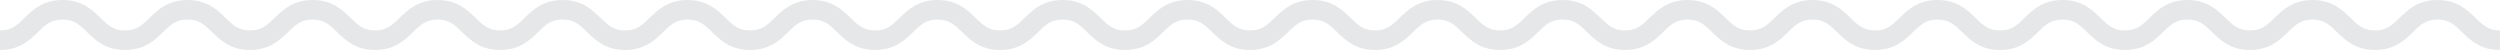
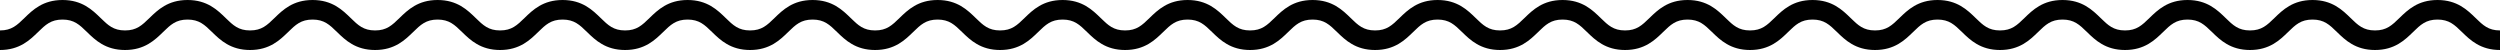
<svg xmlns="http://www.w3.org/2000/svg" version="1.1" id="Layer_2" x="0px" y="0px" width="1150px" height="23px" viewBox="0 0 1150 23" enable-background="new 0 0 1150 23" xml:space="preserve">
  <g>
-     <path fill="#E6E7E8" d="M1150,23c-9.017,0-13.728-4.589-17.514-8.276c-3.412-3.323-5.877-5.724-11.234-5.724 c-5.358,0-7.823,2.401-11.235,5.724c-3.786,3.688-8.497,8.276-17.514,8.276s-13.728-4.589-17.514-8.276 c-3.412-3.323-5.877-5.724-11.234-5.724s-7.822,2.401-11.234,5.724c-3.786,3.688-8.497,8.276-17.514,8.276 s-13.729-4.589-17.515-8.276C1014.08,11.401,1011.615,9,1006.257,9c-5.357,0-7.822,2.401-11.234,5.724 C991.236,18.411,986.525,23,977.509,23s-13.728-4.589-17.514-8.276C956.583,11.401,954.118,9,948.761,9s-7.822,2.401-11.234,5.724 C933.74,18.411,929.028,23,920.012,23s-13.729-4.589-17.515-8.276C899.085,11.401,896.62,9,891.263,9s-7.822,2.401-11.234,5.724 C876.242,18.411,871.53,23,862.514,23s-13.729-4.589-17.515-8.276C841.587,11.401,839.122,9,833.764,9 c-5.355,0-7.82,2.4-11.231,5.723C818.747,18.411,814.036,23,805.021,23c-9.017,0-13.729-4.589-17.515-8.276 C784.094,11.401,781.629,9,776.271,9c-5.356,0-7.821,2.401-11.232,5.723C761.253,18.411,756.542,23,747.526,23 c-9.017,0-13.729-4.589-17.514-8.277C726.602,11.401,724.137,9,718.779,9s-7.821,2.401-11.233,5.723 C703.761,18.411,699.049,23,690.032,23c-9.016,0-13.727-4.589-17.512-8.276C669.109,11.401,666.645,9,661.287,9 s-7.822,2.401-11.234,5.724C646.267,18.411,641.556,23,632.539,23s-13.729-4.589-17.515-8.276C611.612,11.401,609.147,9,603.788,9 c-5.357,0-7.822,2.401-11.234,5.724C588.768,18.411,584.057,23,575.04,23c-9.016,0-13.728-4.589-17.514-8.276 C554.115,11.401,551.65,9,546.292,9s-7.823,2.401-11.234,5.724C531.272,18.411,526.561,23,517.544,23 c-9.017,0-13.729-4.589-17.514-8.276C496.619,11.401,494.153,9,488.796,9c-5.358,0-7.823,2.401-11.235,5.724 C473.774,18.411,469.062,23,460.046,23c-9.017,0-13.729-4.589-17.516-8.276C439.118,11.401,436.653,9,431.293,9 c-5.358,0-7.823,2.401-11.235,5.724C416.272,18.411,411.56,23,402.543,23s-13.729-4.589-17.515-8.276 C381.616,11.401,379.151,9,373.792,9c-5.358,0-7.823,2.401-11.235,5.724C358.771,18.411,354.059,23,345.042,23 s-13.729-4.589-17.515-8.276C324.114,11.401,321.649,9,316.291,9s-7.824,2.401-11.236,5.724C301.269,18.411,296.556,23,287.539,23 c-9.018,0-13.729-4.589-17.516-8.276C266.611,11.401,264.145,9,258.786,9c-5.357,0-7.822,2.401-11.234,5.724 C243.767,18.411,239.055,23,230.039,23c-9.017,0-13.729-4.589-17.515-8.276C209.112,11.401,206.647,9,201.289,9 s-7.824,2.401-11.236,5.724C186.267,18.411,181.555,23,172.538,23c-9.018,0-13.73-4.589-17.517-8.276 C151.609,11.401,149.144,9,143.784,9c-5.36,0-7.825,2.401-11.238,5.724c-3.787,3.687-8.5,8.276-17.517,8.276 c-9.018,0-13.73-4.589-17.517-8.276C94.099,11.401,91.633,9,86.273,9s-7.826,2.401-11.239,5.724C71.249,18.411,66.536,23,57.518,23 C48.5,23,43.787,18.412,40,14.724C36.586,11.401,34.12,9,28.759,9s-7.827,2.401-11.24,5.724C13.732,18.411,9.019,23,0,23v-9 c5.361,0,7.827-2.401,11.241-5.724C15.028,4.588,19.741,0,28.759,0s13.731,4.588,17.519,8.276C49.691,11.599,52.157,14,57.518,14 c5.36,0,7.825-2.401,11.238-5.724C72.543,4.589,77.255,0,86.273,0s13.73,4.589,17.517,8.276c3.413,3.323,5.879,5.724,11.239,5.724 s7.826-2.401,11.238-5.724C130.054,4.589,134.767,0,143.784,0s13.73,4.589,17.517,8.276c3.412,3.323,5.878,5.724,11.237,5.724 c5.358,0,7.824-2.401,11.236-5.724C187.56,4.589,192.272,0,201.289,0c9.017,0,13.729,4.589,17.515,8.276 c3.412,3.323,5.877,5.724,11.235,5.724c5.357,0,7.822-2.401,11.234-5.724C245.059,4.589,249.77,0,258.786,0 c9.017,0,13.729,4.589,17.516,8.276C279.714,11.599,282.18,14,287.539,14c5.359,0,7.824-2.401,11.236-5.724 C302.562,4.589,307.274,0,316.291,0c9.017,0,13.729,4.589,17.515,8.276c3.412,3.323,5.877,5.724,11.236,5.724 c5.359,0,7.824-2.401,11.236-5.724C360.063,4.589,364.775,0,373.792,0c9.017,0,13.729,4.589,17.516,8.276 C394.72,11.599,397.185,14,402.543,14s7.823-2.401,11.235-5.724C417.565,4.589,422.277,0,431.293,0 c9.018,0,13.729,4.589,17.516,8.276c3.412,3.323,5.877,5.724,11.236,5.724c5.358,0,7.823-2.401,11.235-5.724 C475.067,4.589,479.779,0,488.796,0c9.016,0,13.728,4.589,17.514,8.276c3.412,3.323,5.877,5.724,11.235,5.724 c5.357,0,7.822-2.401,11.234-5.724C532.564,4.589,537.275,0,546.292,0c9.016,0,13.728,4.589,17.514,8.276 C567.217,11.599,569.682,14,575.04,14c5.357,0,7.822-2.401,11.234-5.724C590.061,4.589,594.771,0,603.788,0 c9.018,0,13.729,4.589,17.516,8.276c3.412,3.323,5.877,5.724,11.235,5.724c5.357,0,7.822-2.401,11.234-5.724 C647.56,4.589,652.271,0,661.287,0s13.728,4.589,17.513,8.277C682.211,11.6,684.676,14,690.032,14 c5.357,0,7.822-2.401,11.234-5.724C705.052,4.589,709.764,0,718.779,0s13.728,4.589,17.513,8.276 c3.412,3.323,5.877,5.724,11.234,5.724c5.356,0,7.821-2.401,11.232-5.723C762.544,4.589,767.255,0,776.271,0 c9.017,0,13.729,4.589,17.515,8.276c3.412,3.323,5.877,5.724,11.235,5.724c5.356,0,7.821-2.401,11.232-5.724 C820.038,4.589,824.749,0,833.764,0c9.017,0,13.729,4.589,17.515,8.276C854.69,11.599,857.155,14,862.514,14 s7.823-2.401,11.235-5.724C877.535,4.589,882.247,0,891.263,0c9.017,0,13.728,4.589,17.514,8.276 c3.412,3.323,5.877,5.724,11.235,5.724s7.823-2.401,11.235-5.724C935.033,4.589,939.744,0,948.761,0s13.728,4.589,17.514,8.276 c3.412,3.323,5.877,5.724,11.234,5.724s7.822-2.401,11.234-5.724C992.529,4.589,997.24,0,1006.257,0s13.729,4.589,17.515,8.276 c3.412,3.323,5.877,5.724,11.235,5.724c5.357,0,7.822-2.401,11.234-5.724c3.786-3.688,8.497-8.276,17.514-8.276 s13.728,4.589,17.514,8.276c3.412,3.323,5.877,5.724,11.234,5.724s7.822-2.401,11.234-5.724c3.786-3.688,8.498-8.276,17.515-8.276 s13.728,4.589,17.514,8.276C1142.178,11.599,1144.643,14,1150,14V23z" />
+     <path fill="currentColor" d="M1150,23c-9.017,0-13.728-4.589-17.514-8.276c-3.412-3.323-5.877-5.724-11.234-5.724 c-5.358,0-7.823,2.401-11.235,5.724c-3.786,3.688-8.497,8.276-17.514,8.276s-13.728-4.589-17.514-8.276 c-3.412-3.323-5.877-5.724-11.234-5.724s-7.822,2.401-11.234,5.724c-3.786,3.688-8.497,8.276-17.514,8.276 s-13.729-4.589-17.515-8.276C1014.08,11.401,1011.615,9,1006.257,9c-5.357,0-7.822,2.401-11.234,5.724 C991.236,18.411,986.525,23,977.509,23s-13.728-4.589-17.514-8.276C956.583,11.401,954.118,9,948.761,9s-7.822,2.401-11.234,5.724 C933.74,18.411,929.028,23,920.012,23s-13.729-4.589-17.515-8.276C899.085,11.401,896.62,9,891.263,9s-7.822,2.401-11.234,5.724 C876.242,18.411,871.53,23,862.514,23s-13.729-4.589-17.515-8.276C841.587,11.401,839.122,9,833.764,9 c-5.355,0-7.82,2.4-11.231,5.723C818.747,18.411,814.036,23,805.021,23c-9.017,0-13.729-4.589-17.515-8.276 C784.094,11.401,781.629,9,776.271,9c-5.356,0-7.821,2.401-11.232,5.723C761.253,18.411,756.542,23,747.526,23 c-9.017,0-13.729-4.589-17.514-8.277C726.602,11.401,724.137,9,718.779,9s-7.821,2.401-11.233,5.723 C703.761,18.411,699.049,23,690.032,23c-9.016,0-13.727-4.589-17.512-8.276C669.109,11.401,666.645,9,661.287,9 s-7.822,2.401-11.234,5.724C646.267,18.411,641.556,23,632.539,23s-13.729-4.589-17.515-8.276C611.612,11.401,609.147,9,603.788,9 c-5.357,0-7.822,2.401-11.234,5.724C588.768,18.411,584.057,23,575.04,23c-9.016,0-13.728-4.589-17.514-8.276 C554.115,11.401,551.65,9,546.292,9s-7.823,2.401-11.234,5.724C531.272,18.411,526.561,23,517.544,23 c-9.017,0-13.729-4.589-17.514-8.276C496.619,11.401,494.153,9,488.796,9c-5.358,0-7.823,2.401-11.235,5.724 C473.774,18.411,469.062,23,460.046,23c-9.017,0-13.729-4.589-17.516-8.276C439.118,11.401,436.653,9,431.293,9 c-5.358,0-7.823,2.401-11.235,5.724C416.272,18.411,411.56,23,402.543,23s-13.729-4.589-17.515-8.276 C381.616,11.401,379.151,9,373.792,9c-5.358,0-7.823,2.401-11.235,5.724C358.771,18.411,354.059,23,345.042,23 s-13.729-4.589-17.515-8.276C324.114,11.401,321.649,9,316.291,9s-7.824,2.401-11.236,5.724C301.269,18.411,296.556,23,287.539,23 c-9.018,0-13.729-4.589-17.516-8.276C266.611,11.401,264.145,9,258.786,9c-5.357,0-7.822,2.401-11.234,5.724 C243.767,18.411,239.055,23,230.039,23c-9.017,0-13.729-4.589-17.515-8.276C209.112,11.401,206.647,9,201.289,9 s-7.824,2.401-11.236,5.724C186.267,18.411,181.555,23,172.538,23c-9.018,0-13.73-4.589-17.517-8.276 C151.609,11.401,149.144,9,143.784,9c-5.36,0-7.825,2.401-11.238,5.724c-3.787,3.687-8.5,8.276-17.517,8.276 c-9.018,0-13.73-4.589-17.517-8.276C94.099,11.401,91.633,9,86.273,9s-7.826,2.401-11.239,5.724C71.249,18.411,66.536,23,57.518,23 C48.5,23,43.787,18.412,40,14.724C36.586,11.401,34.12,9,28.759,9s-7.827,2.401-11.24,5.724C13.732,18.411,9.019,23,0,23v-9 c5.361,0,7.827-2.401,11.241-5.724C15.028,4.588,19.741,0,28.759,0s13.731,4.588,17.519,8.276C49.691,11.599,52.157,14,57.518,14 c5.36,0,7.825-2.401,11.238-5.724C72.543,4.589,77.255,0,86.273,0s13.73,4.589,17.517,8.276c3.413,3.323,5.879,5.724,11.239,5.724 s7.826-2.401,11.238-5.724C130.054,4.589,134.767,0,143.784,0s13.73,4.589,17.517,8.276c3.412,3.323,5.878,5.724,11.237,5.724 c5.358,0,7.824-2.401,11.236-5.724C187.56,4.589,192.272,0,201.289,0c9.017,0,13.729,4.589,17.515,8.276 c3.412,3.323,5.877,5.724,11.235,5.724c5.357,0,7.822-2.401,11.234-5.724C245.059,4.589,249.77,0,258.786,0 c9.017,0,13.729,4.589,17.516,8.276C279.714,11.599,282.18,14,287.539,14c5.359,0,7.824-2.401,11.236-5.724 C302.562,4.589,307.274,0,316.291,0c9.017,0,13.729,4.589,17.515,8.276c3.412,3.323,5.877,5.724,11.236,5.724 c5.359,0,7.824-2.401,11.236-5.724C360.063,4.589,364.775,0,373.792,0c9.017,0,13.729,4.589,17.516,8.276 C394.72,11.599,397.185,14,402.543,14s7.823-2.401,11.235-5.724C417.565,4.589,422.277,0,431.293,0 c9.018,0,13.729,4.589,17.516,8.276c3.412,3.323,5.877,5.724,11.236,5.724c5.358,0,7.823-2.401,11.235-5.724 C475.067,4.589,479.779,0,488.796,0c9.016,0,13.728,4.589,17.514,8.276c3.412,3.323,5.877,5.724,11.235,5.724 c5.357,0,7.822-2.401,11.234-5.724C532.564,4.589,537.275,0,546.292,0c9.016,0,13.728,4.589,17.514,8.276 C567.217,11.599,569.682,14,575.04,14c5.357,0,7.822-2.401,11.234-5.724C590.061,4.589,594.771,0,603.788,0 c9.018,0,13.729,4.589,17.516,8.276c3.412,3.323,5.877,5.724,11.235,5.724c5.357,0,7.822-2.401,11.234-5.724 C647.56,4.589,652.271,0,661.287,0s13.728,4.589,17.513,8.277C682.211,11.6,684.676,14,690.032,14 c5.357,0,7.822-2.401,11.234-5.724C705.052,4.589,709.764,0,718.779,0s13.728,4.589,17.513,8.276 c3.412,3.323,5.877,5.724,11.234,5.724c5.356,0,7.821-2.401,11.232-5.723C762.544,4.589,767.255,0,776.271,0 c9.017,0,13.729,4.589,17.515,8.276c3.412,3.323,5.877,5.724,11.235,5.724c5.356,0,7.821-2.401,11.232-5.724 C820.038,4.589,824.749,0,833.764,0c9.017,0,13.729,4.589,17.515,8.276C854.69,11.599,857.155,14,862.514,14 s7.823-2.401,11.235-5.724C877.535,4.589,882.247,0,891.263,0c9.017,0,13.728,4.589,17.514,8.276 c3.412,3.323,5.877,5.724,11.235,5.724s7.823-2.401,11.235-5.724C935.033,4.589,939.744,0,948.761,0s13.728,4.589,17.514,8.276 c3.412,3.323,5.877,5.724,11.234,5.724s7.822-2.401,11.234-5.724C992.529,4.589,997.24,0,1006.257,0s13.729,4.589,17.515,8.276 c3.412,3.323,5.877,5.724,11.235,5.724c5.357,0,7.822-2.401,11.234-5.724c3.786-3.688,8.497-8.276,17.514-8.276 s13.728,4.589,17.514,8.276c3.412,3.323,5.877,5.724,11.234,5.724s7.822-2.401,11.234-5.724c3.786-3.688,8.498-8.276,17.515-8.276 s13.728,4.589,17.514,8.276C1142.178,11.599,1144.643,14,1150,14V23z" />
  </g>
</svg>
